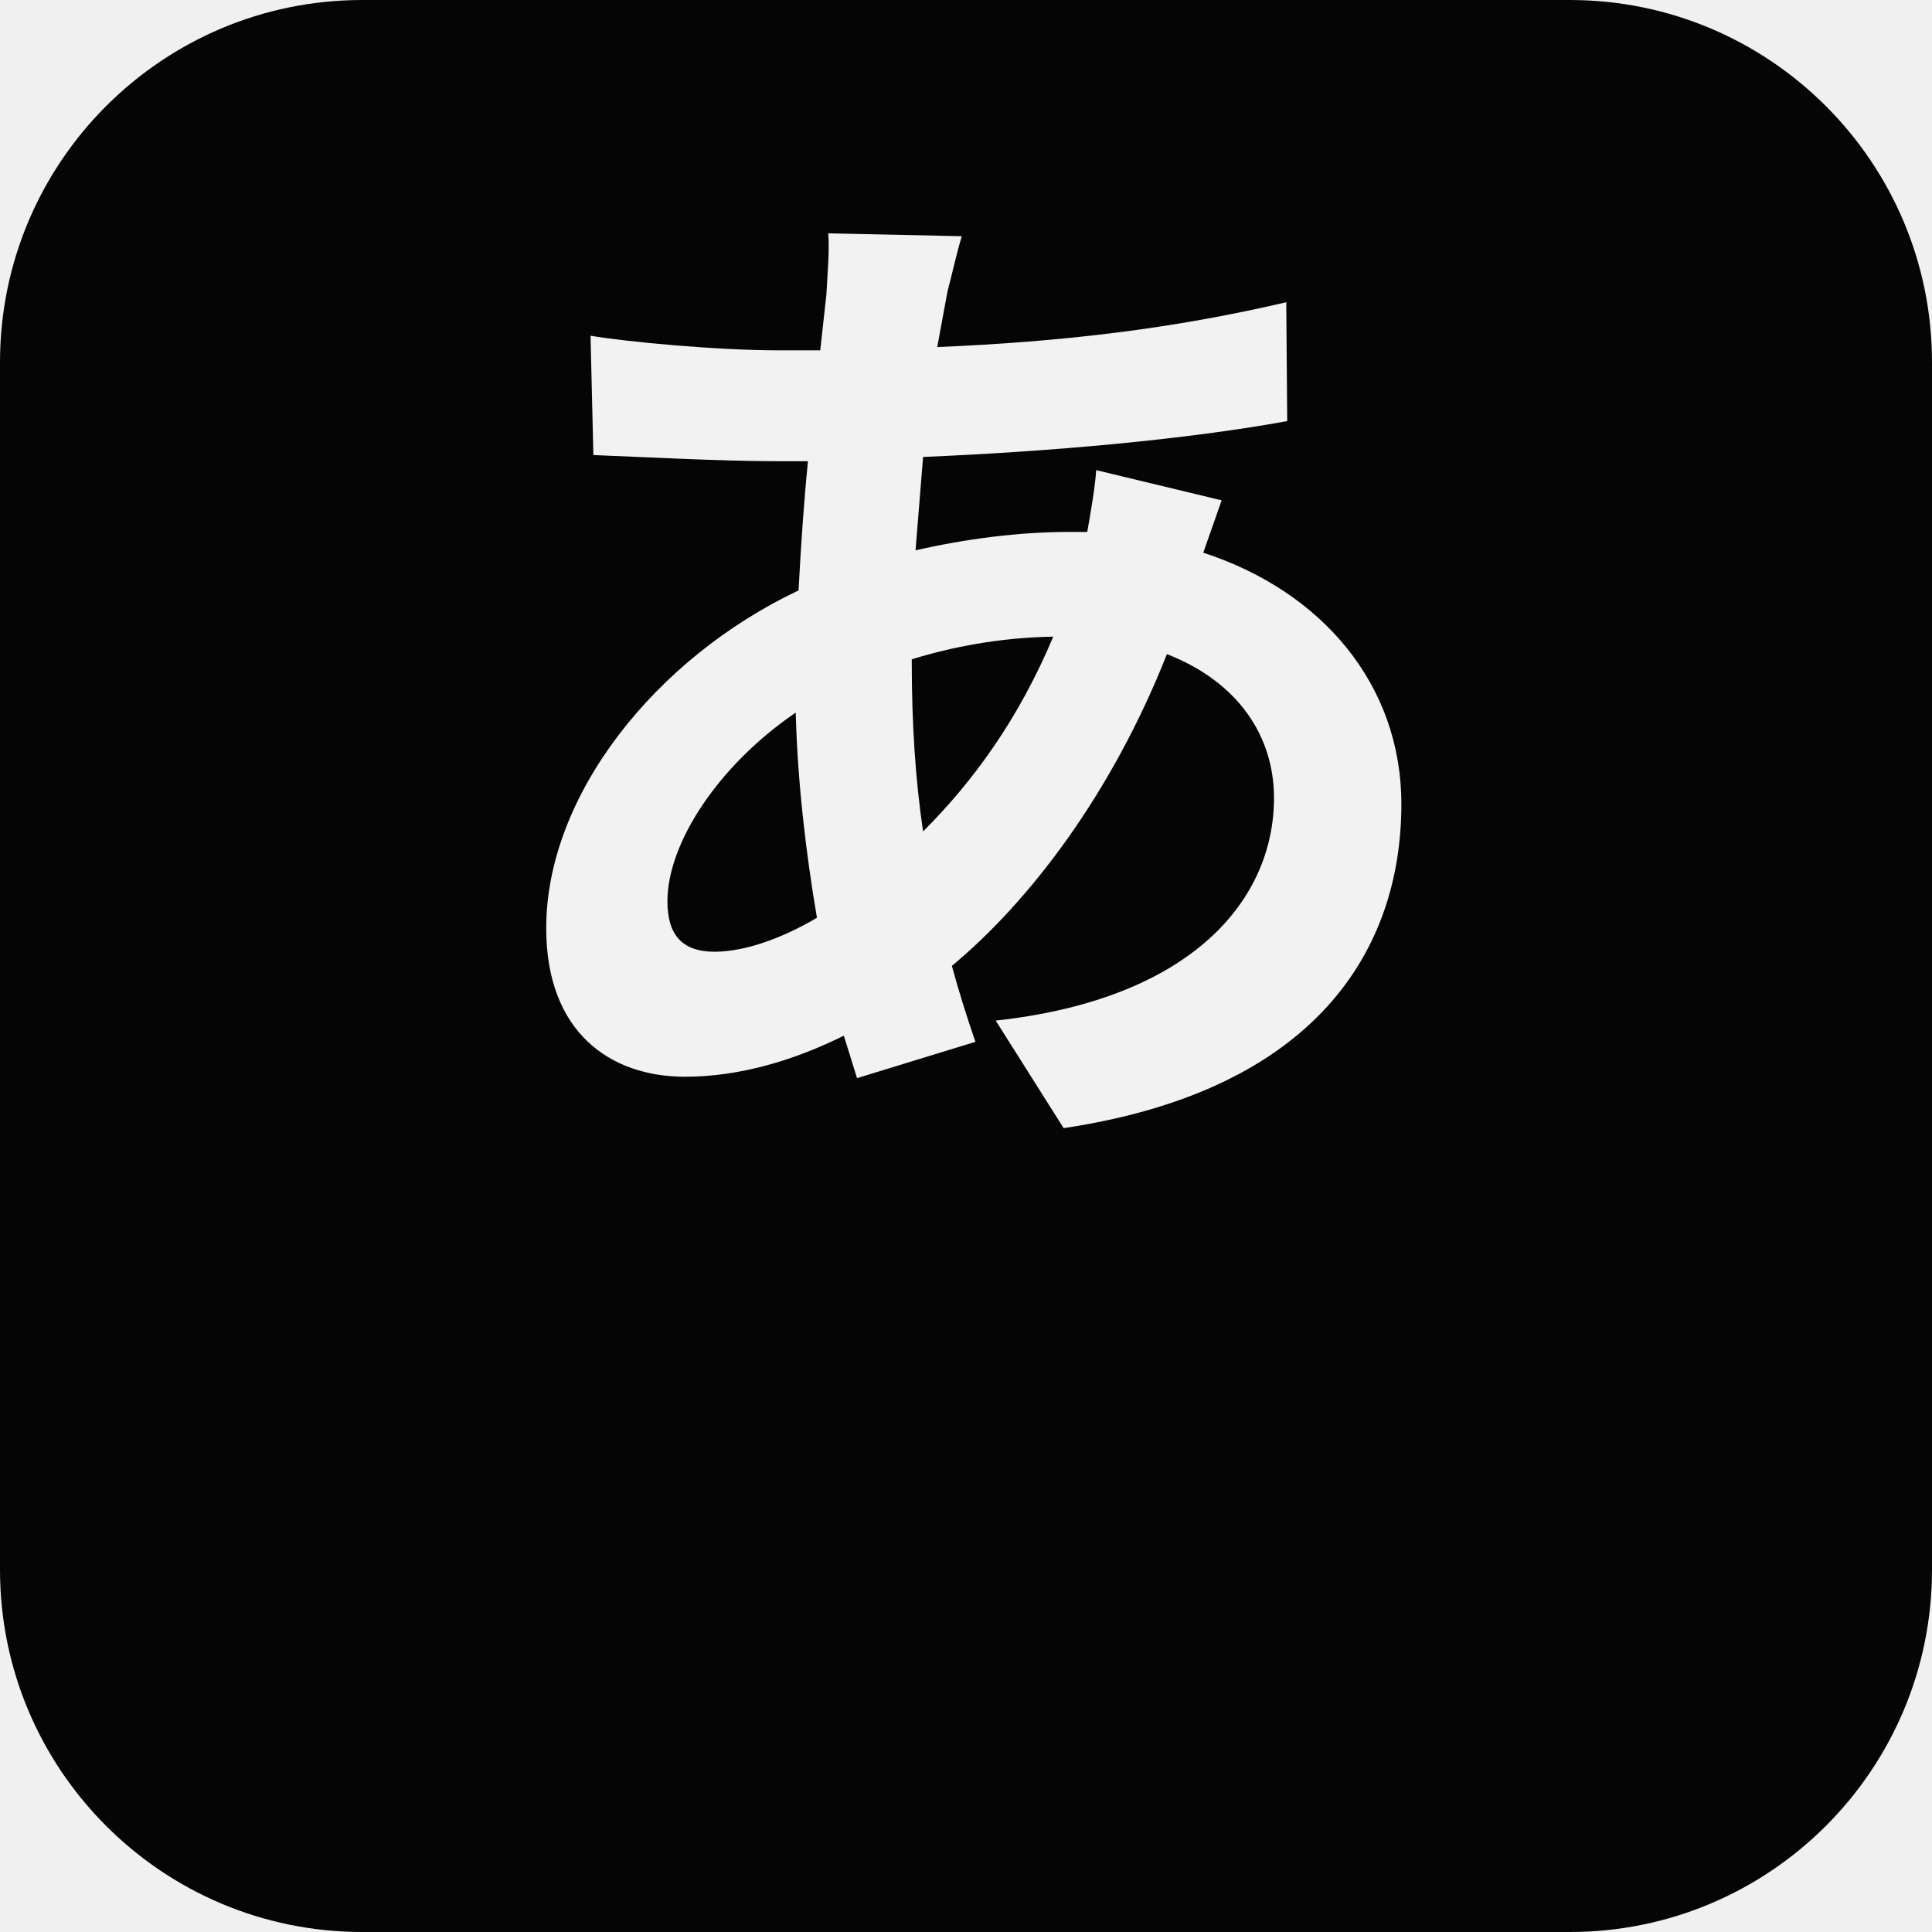
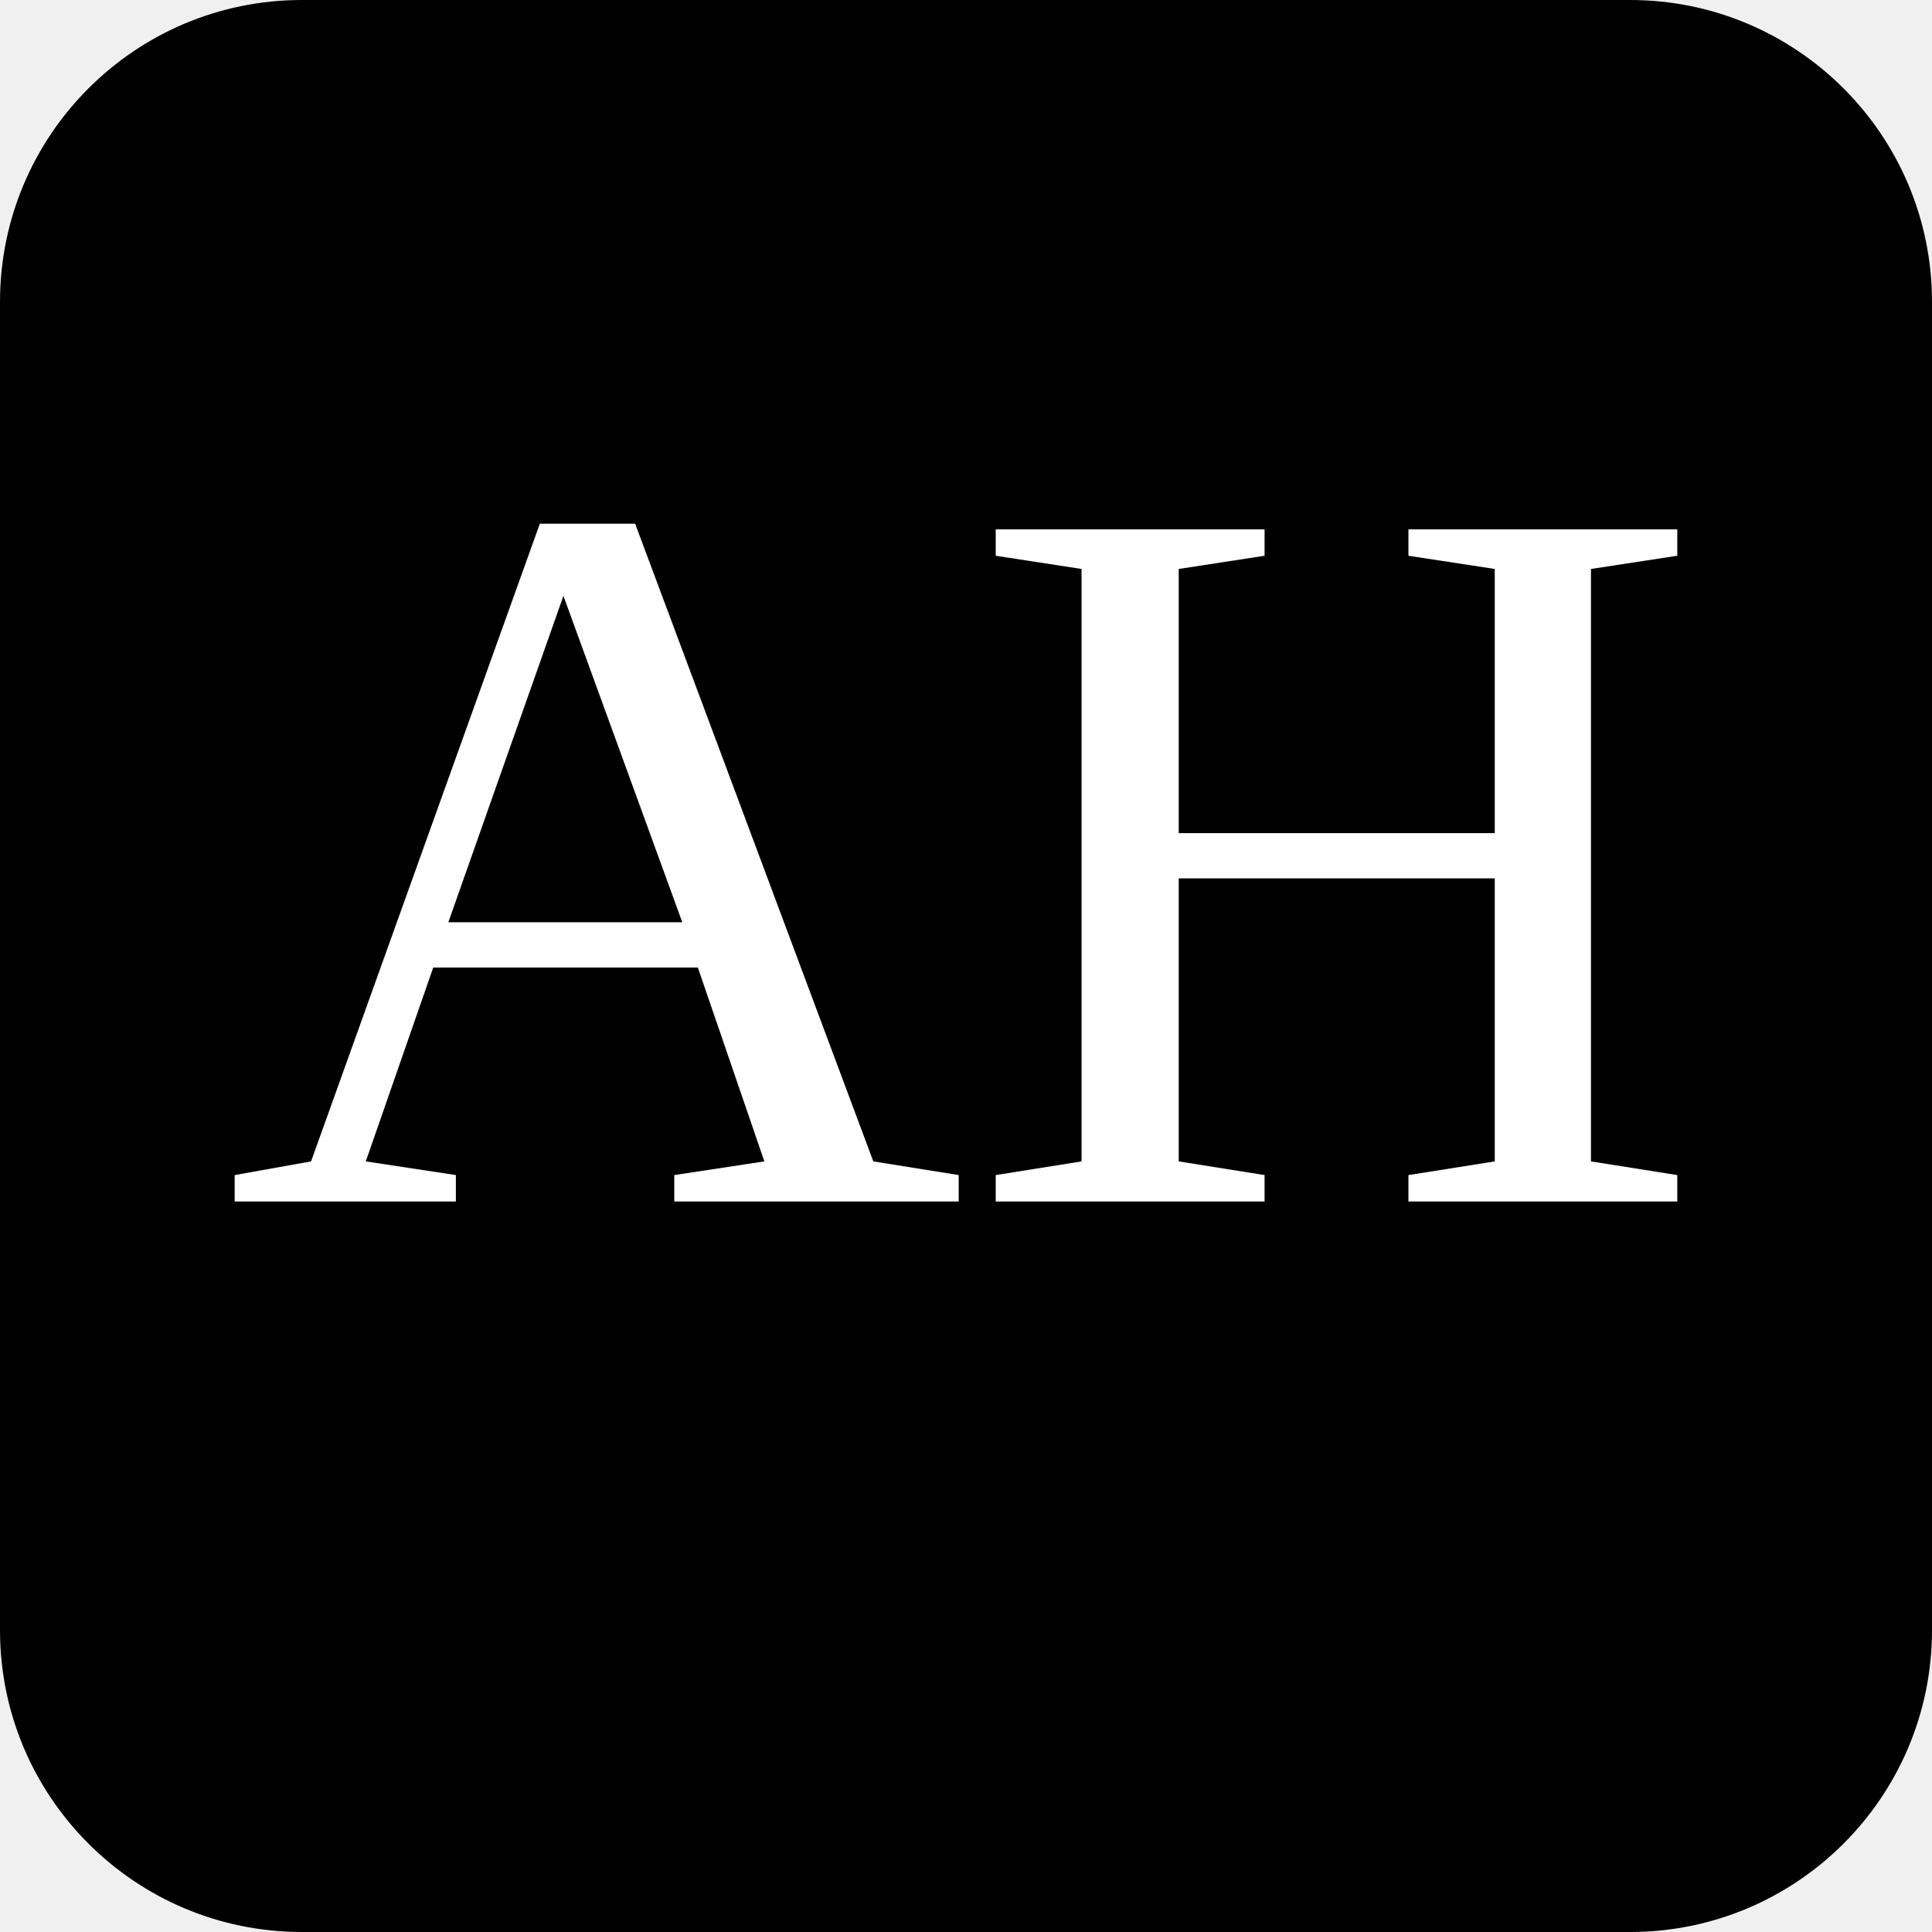
- <svg xmlns="http://www.w3.org/2000/svg" width="64" height="64" viewBox="0 0 64 64" role="img" aria-label="Japanese A">
-   <rect width="64" height="64" rx="12" fill="#050505" />
-   <text x="50%" y="55%" text-anchor="middle" font-family="serif" font-size="34" fill="#f2f2f2" font-weight="600">
-     あ
+ <svg xmlns="http://www.w3.org/2000/svg" width="64" height="64" viewBox="0 0 64 64" role="img" aria-label="AH">
+   <rect width="64" height="64" rx="10" fill="#000000" />
+   <text x="50%" y="50%" text-anchor="middle" dominant-baseline="middle" font-family="'Playfair Display', 'Times New Roman', serif" font-size="34" fill="#ffffff" font-weight="400">
+     AH
  </text>
</svg>
